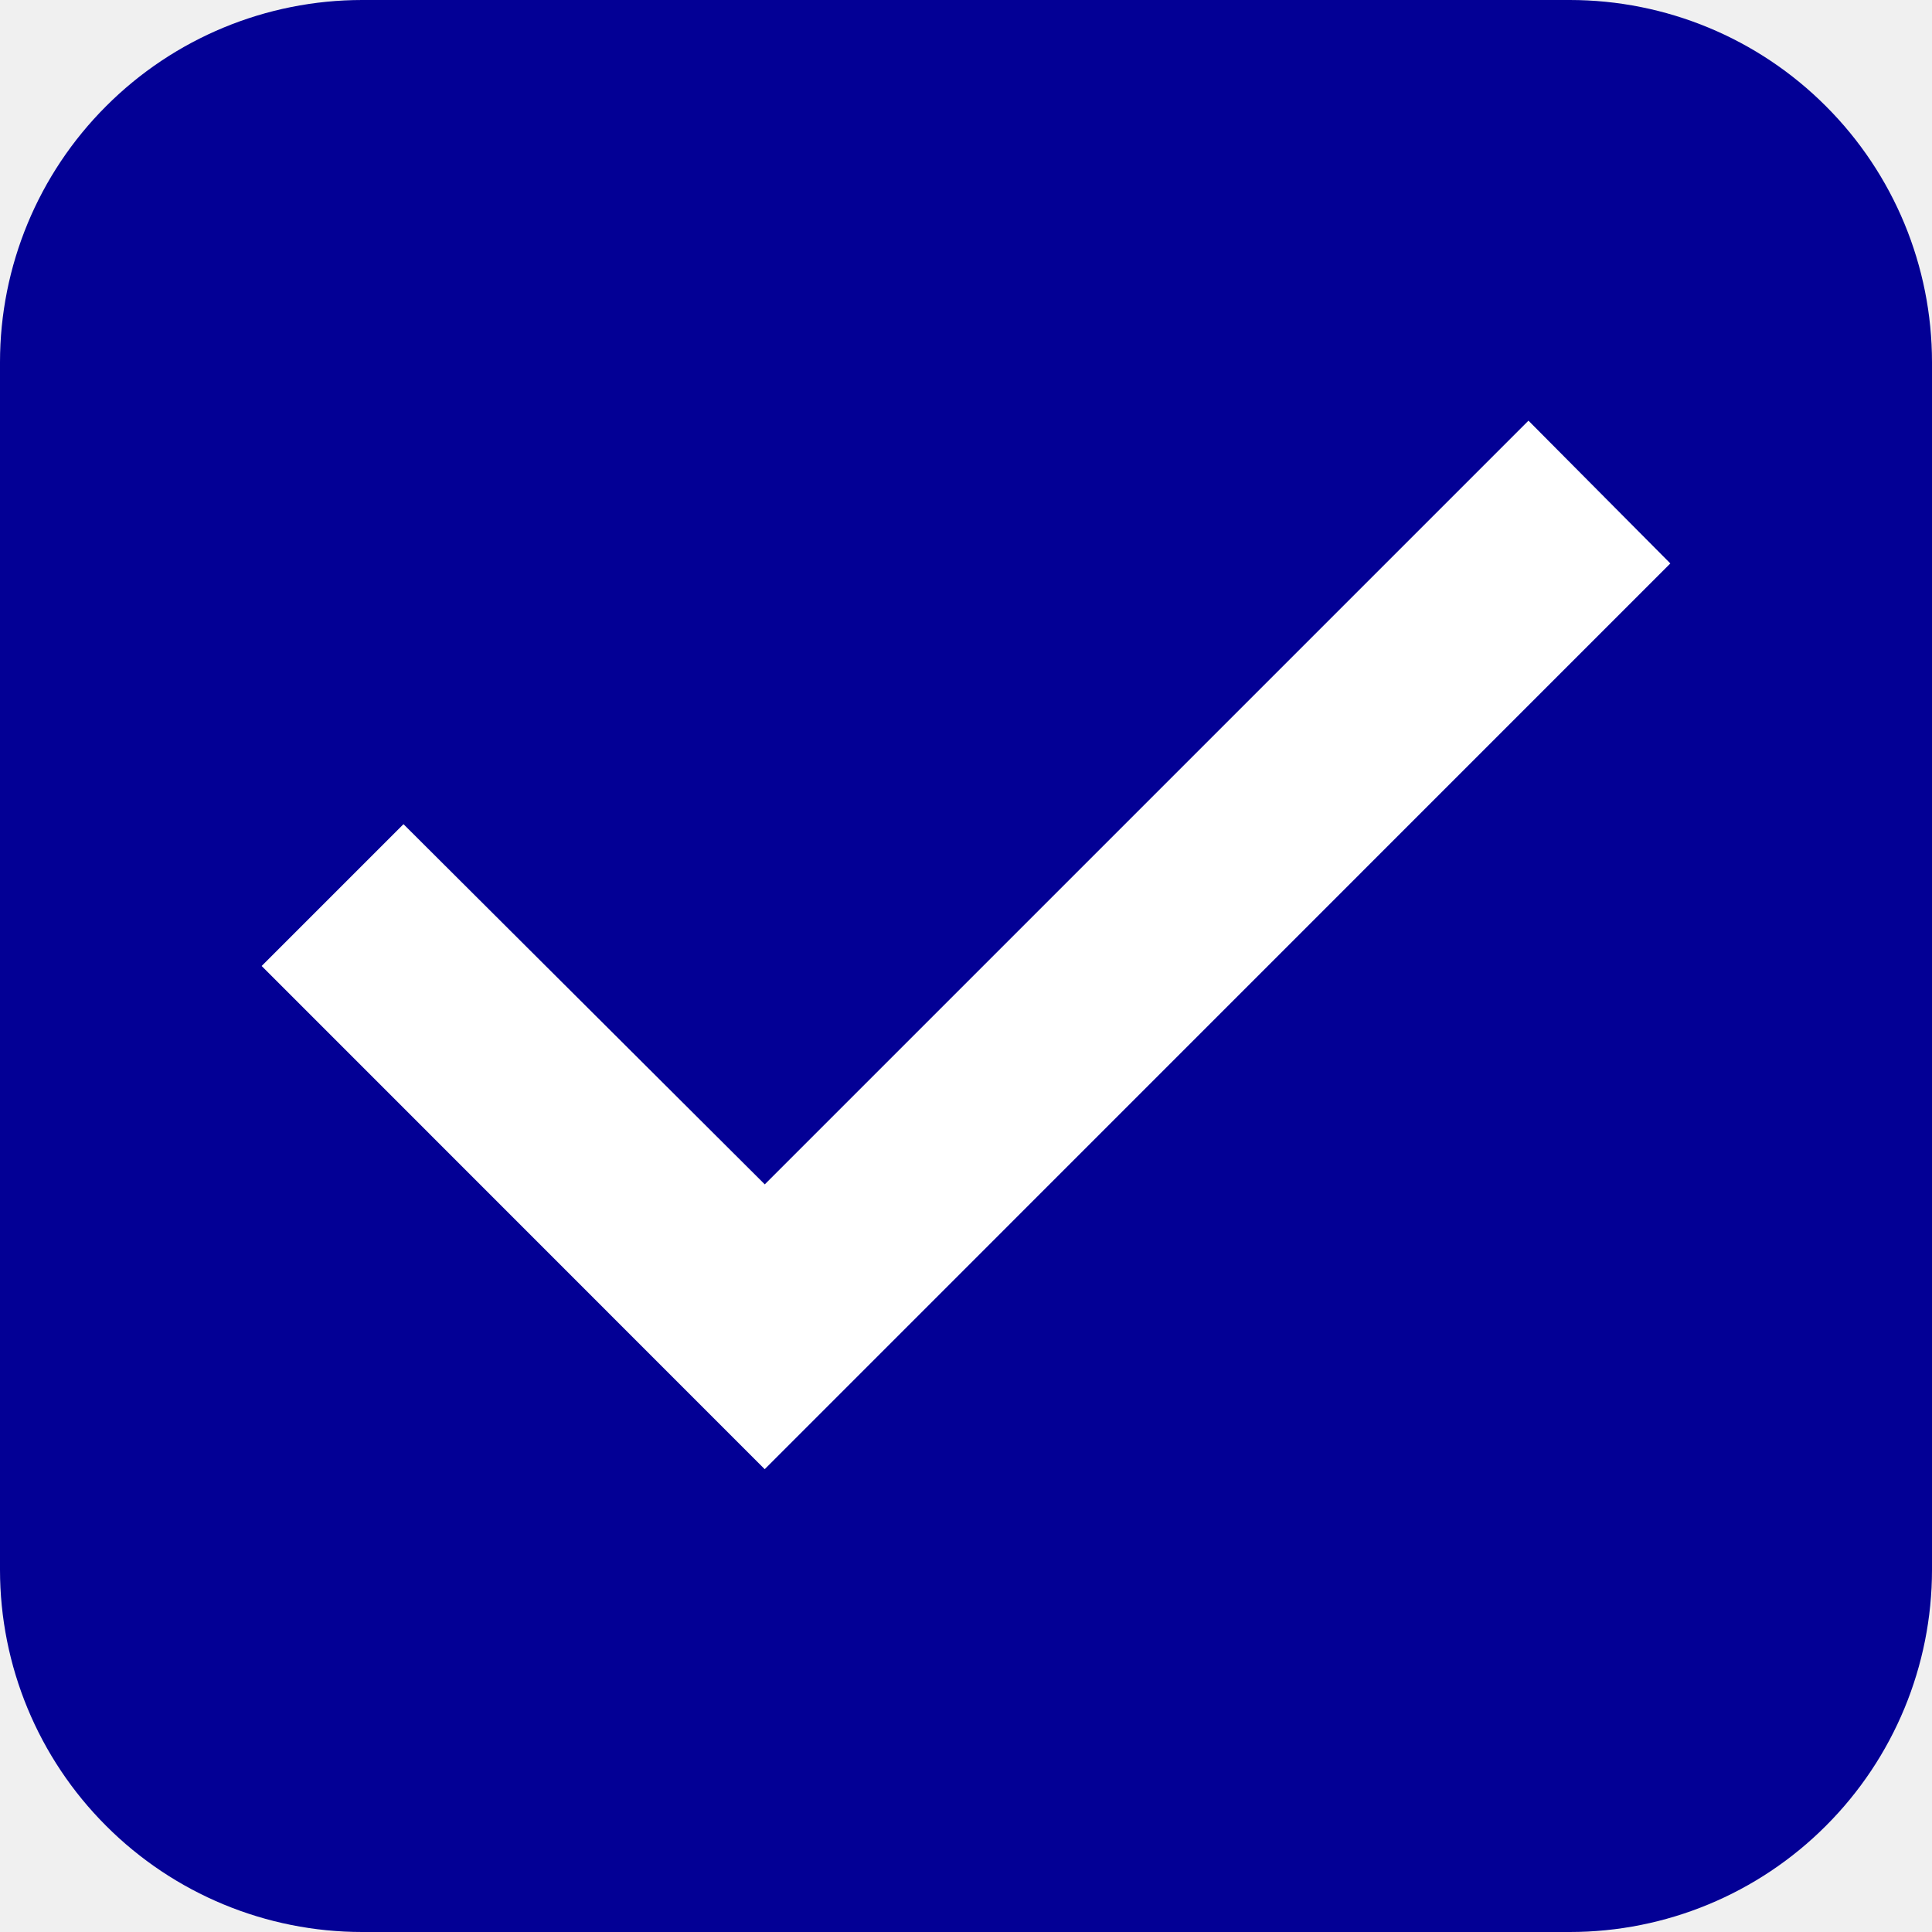
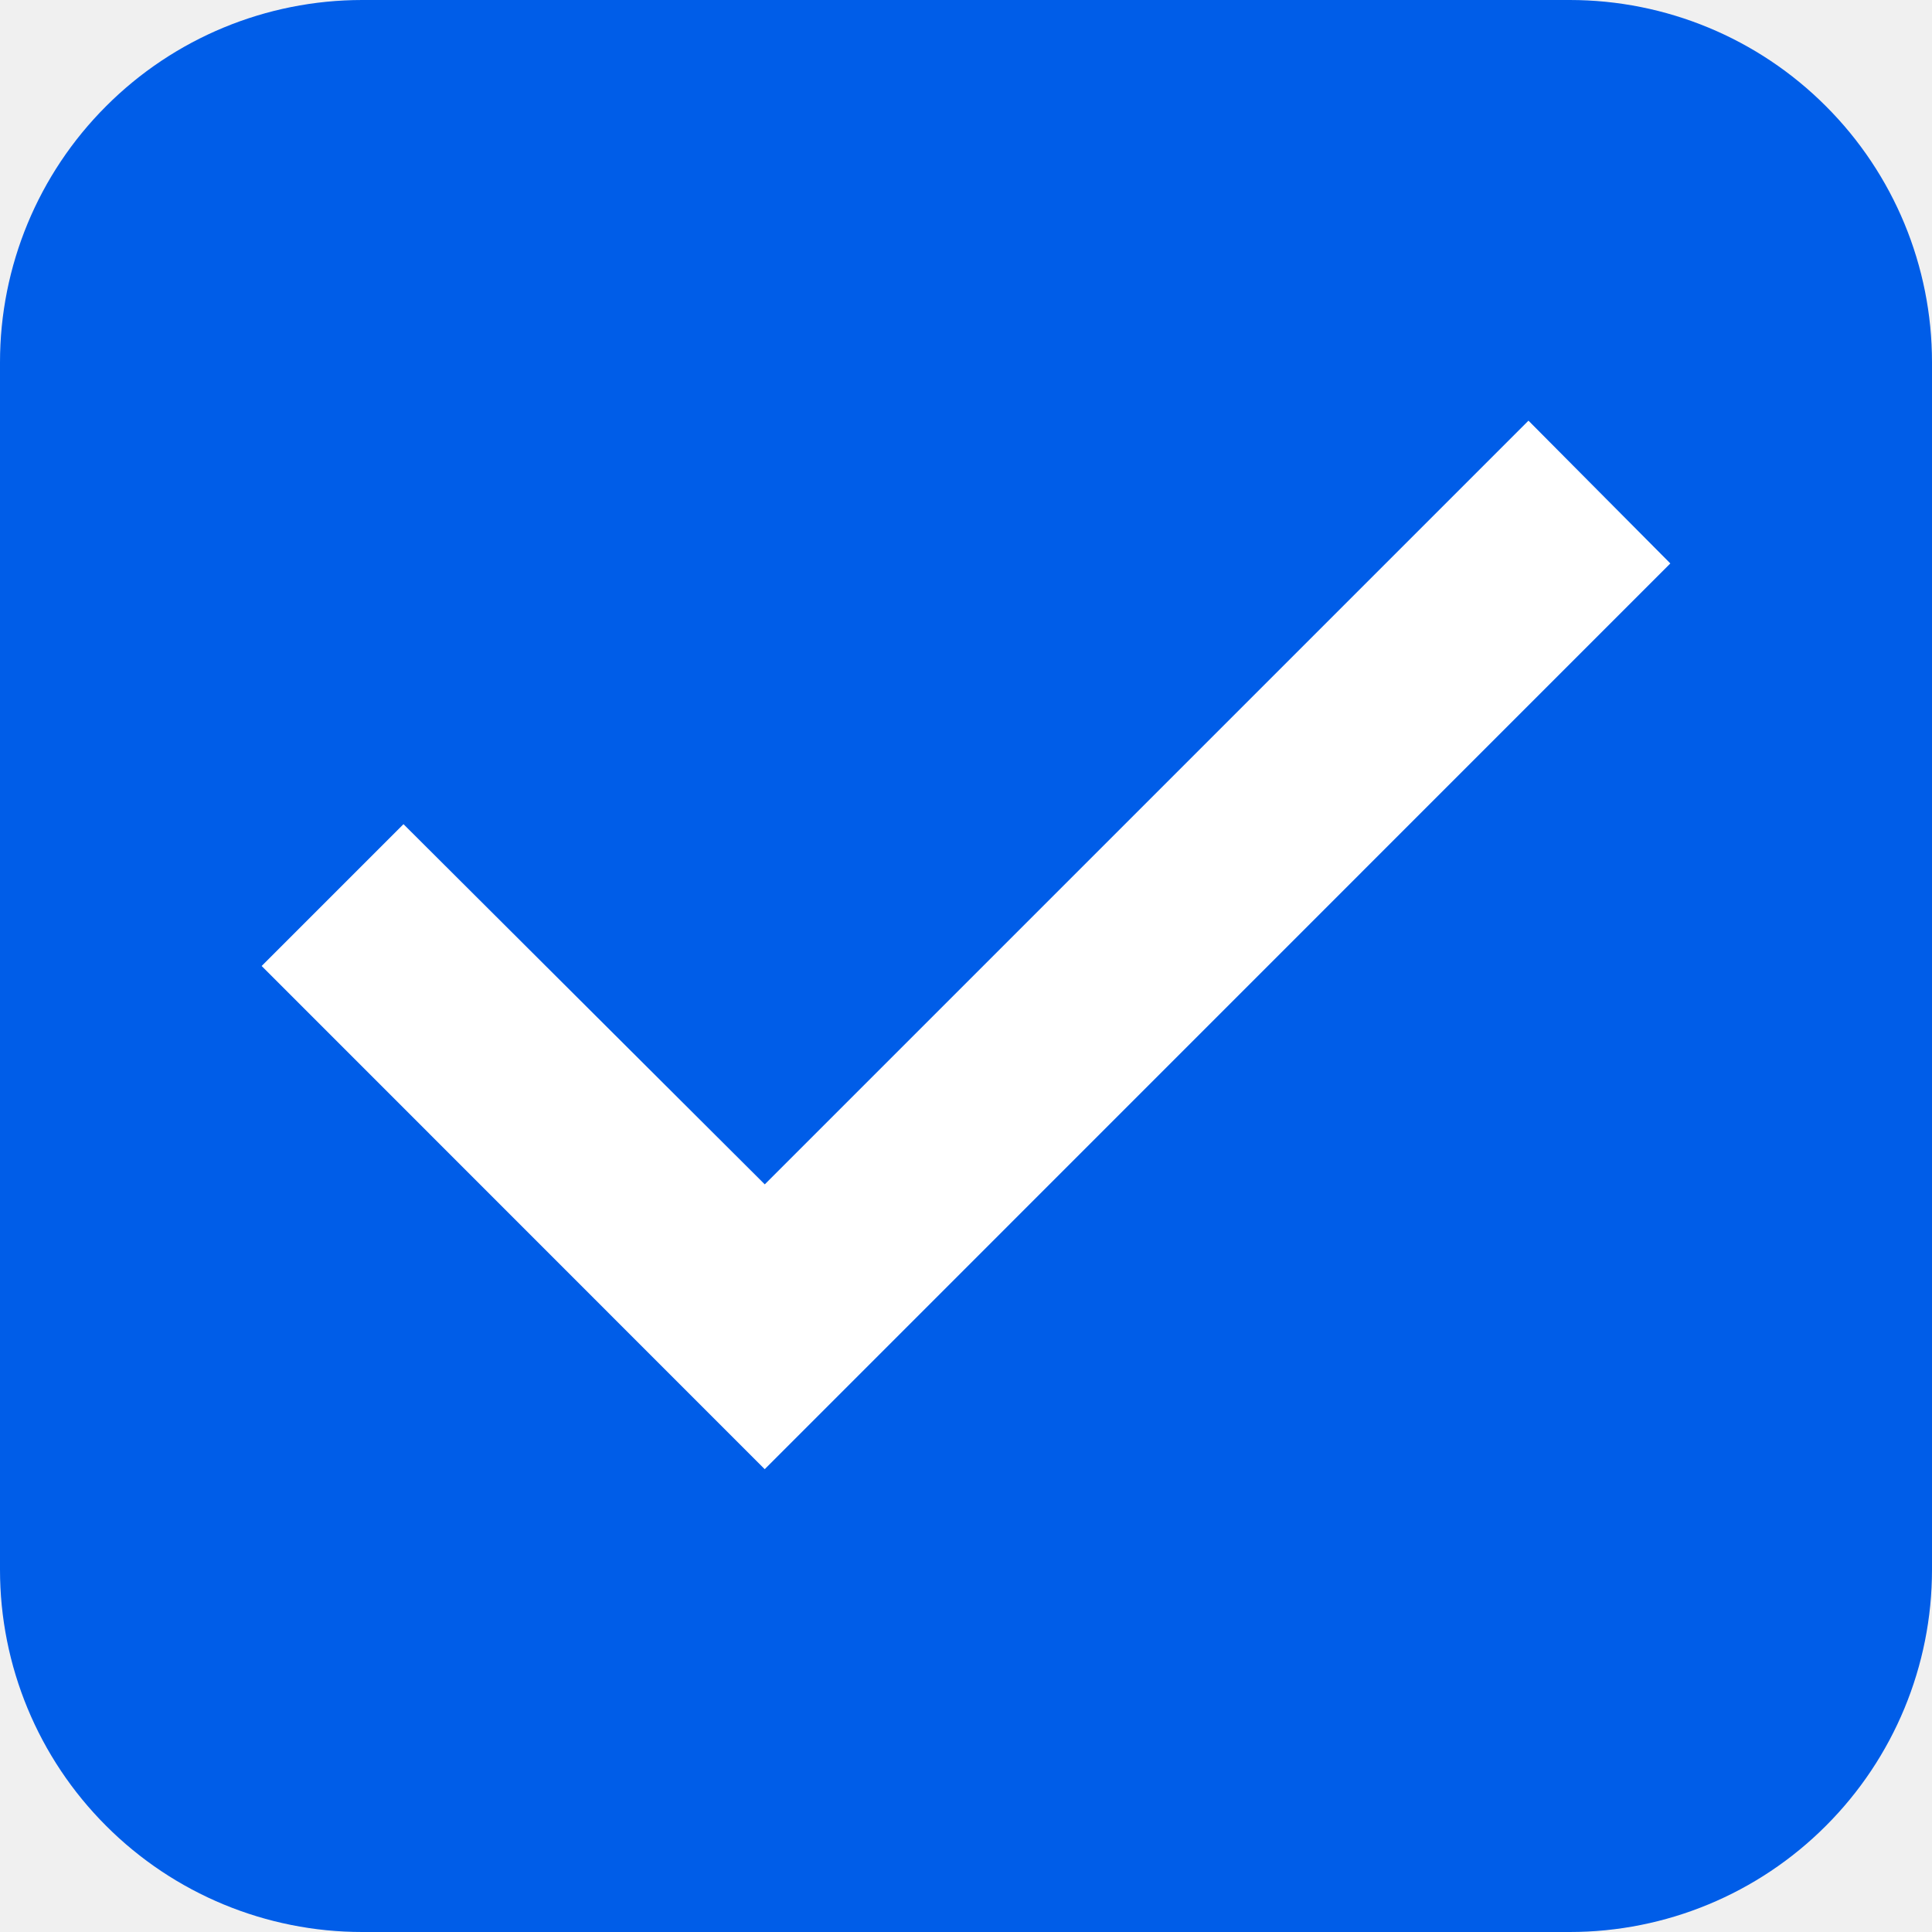
<svg xmlns="http://www.w3.org/2000/svg" width="16" height="16" viewBox="0 0 16 16" fill="none">
-   <path d="M3 0C2.204 0 1.441 0.316 0.879 0.879C0.316 1.441 0 2.204 0 3V13C0 13.796 0.316 14.559 0.879 15.121C1.441 15.684 2.204 16 3 16H13C13.796 16 14.559 15.684 15.121 15.121C15.684 14.559 16 13.796 16 13V3C16 2.204 15.684 1.441 15.121 0.879C14.559 0.316 13.796 0 13 0H3Z" fill="#030095" />
+   <path d="M3 0C2.204 0 1.441 0.316 0.879 0.879C0.316 1.441 0 2.204 0 3V13C0 13.796 0.316 14.559 0.879 15.121C1.441 15.684 2.204 16 3 16H13C13.796 16 14.559 15.684 15.121 15.121C15.684 14.559 16 13.796 16 13V3C16 2.204 15.684 1.441 15.121 0.879C14.559 0.316 13.796 0 13 0H3Z" fill="#005DE8" />
  <path d="M6.333 11.46L2.874 8L3.342 7.532L5.98 10.162L6.334 10.515L6.687 10.162L12.657 4.192L13.127 4.665L6.333 11.46Z" stroke="white" />
</svg>
